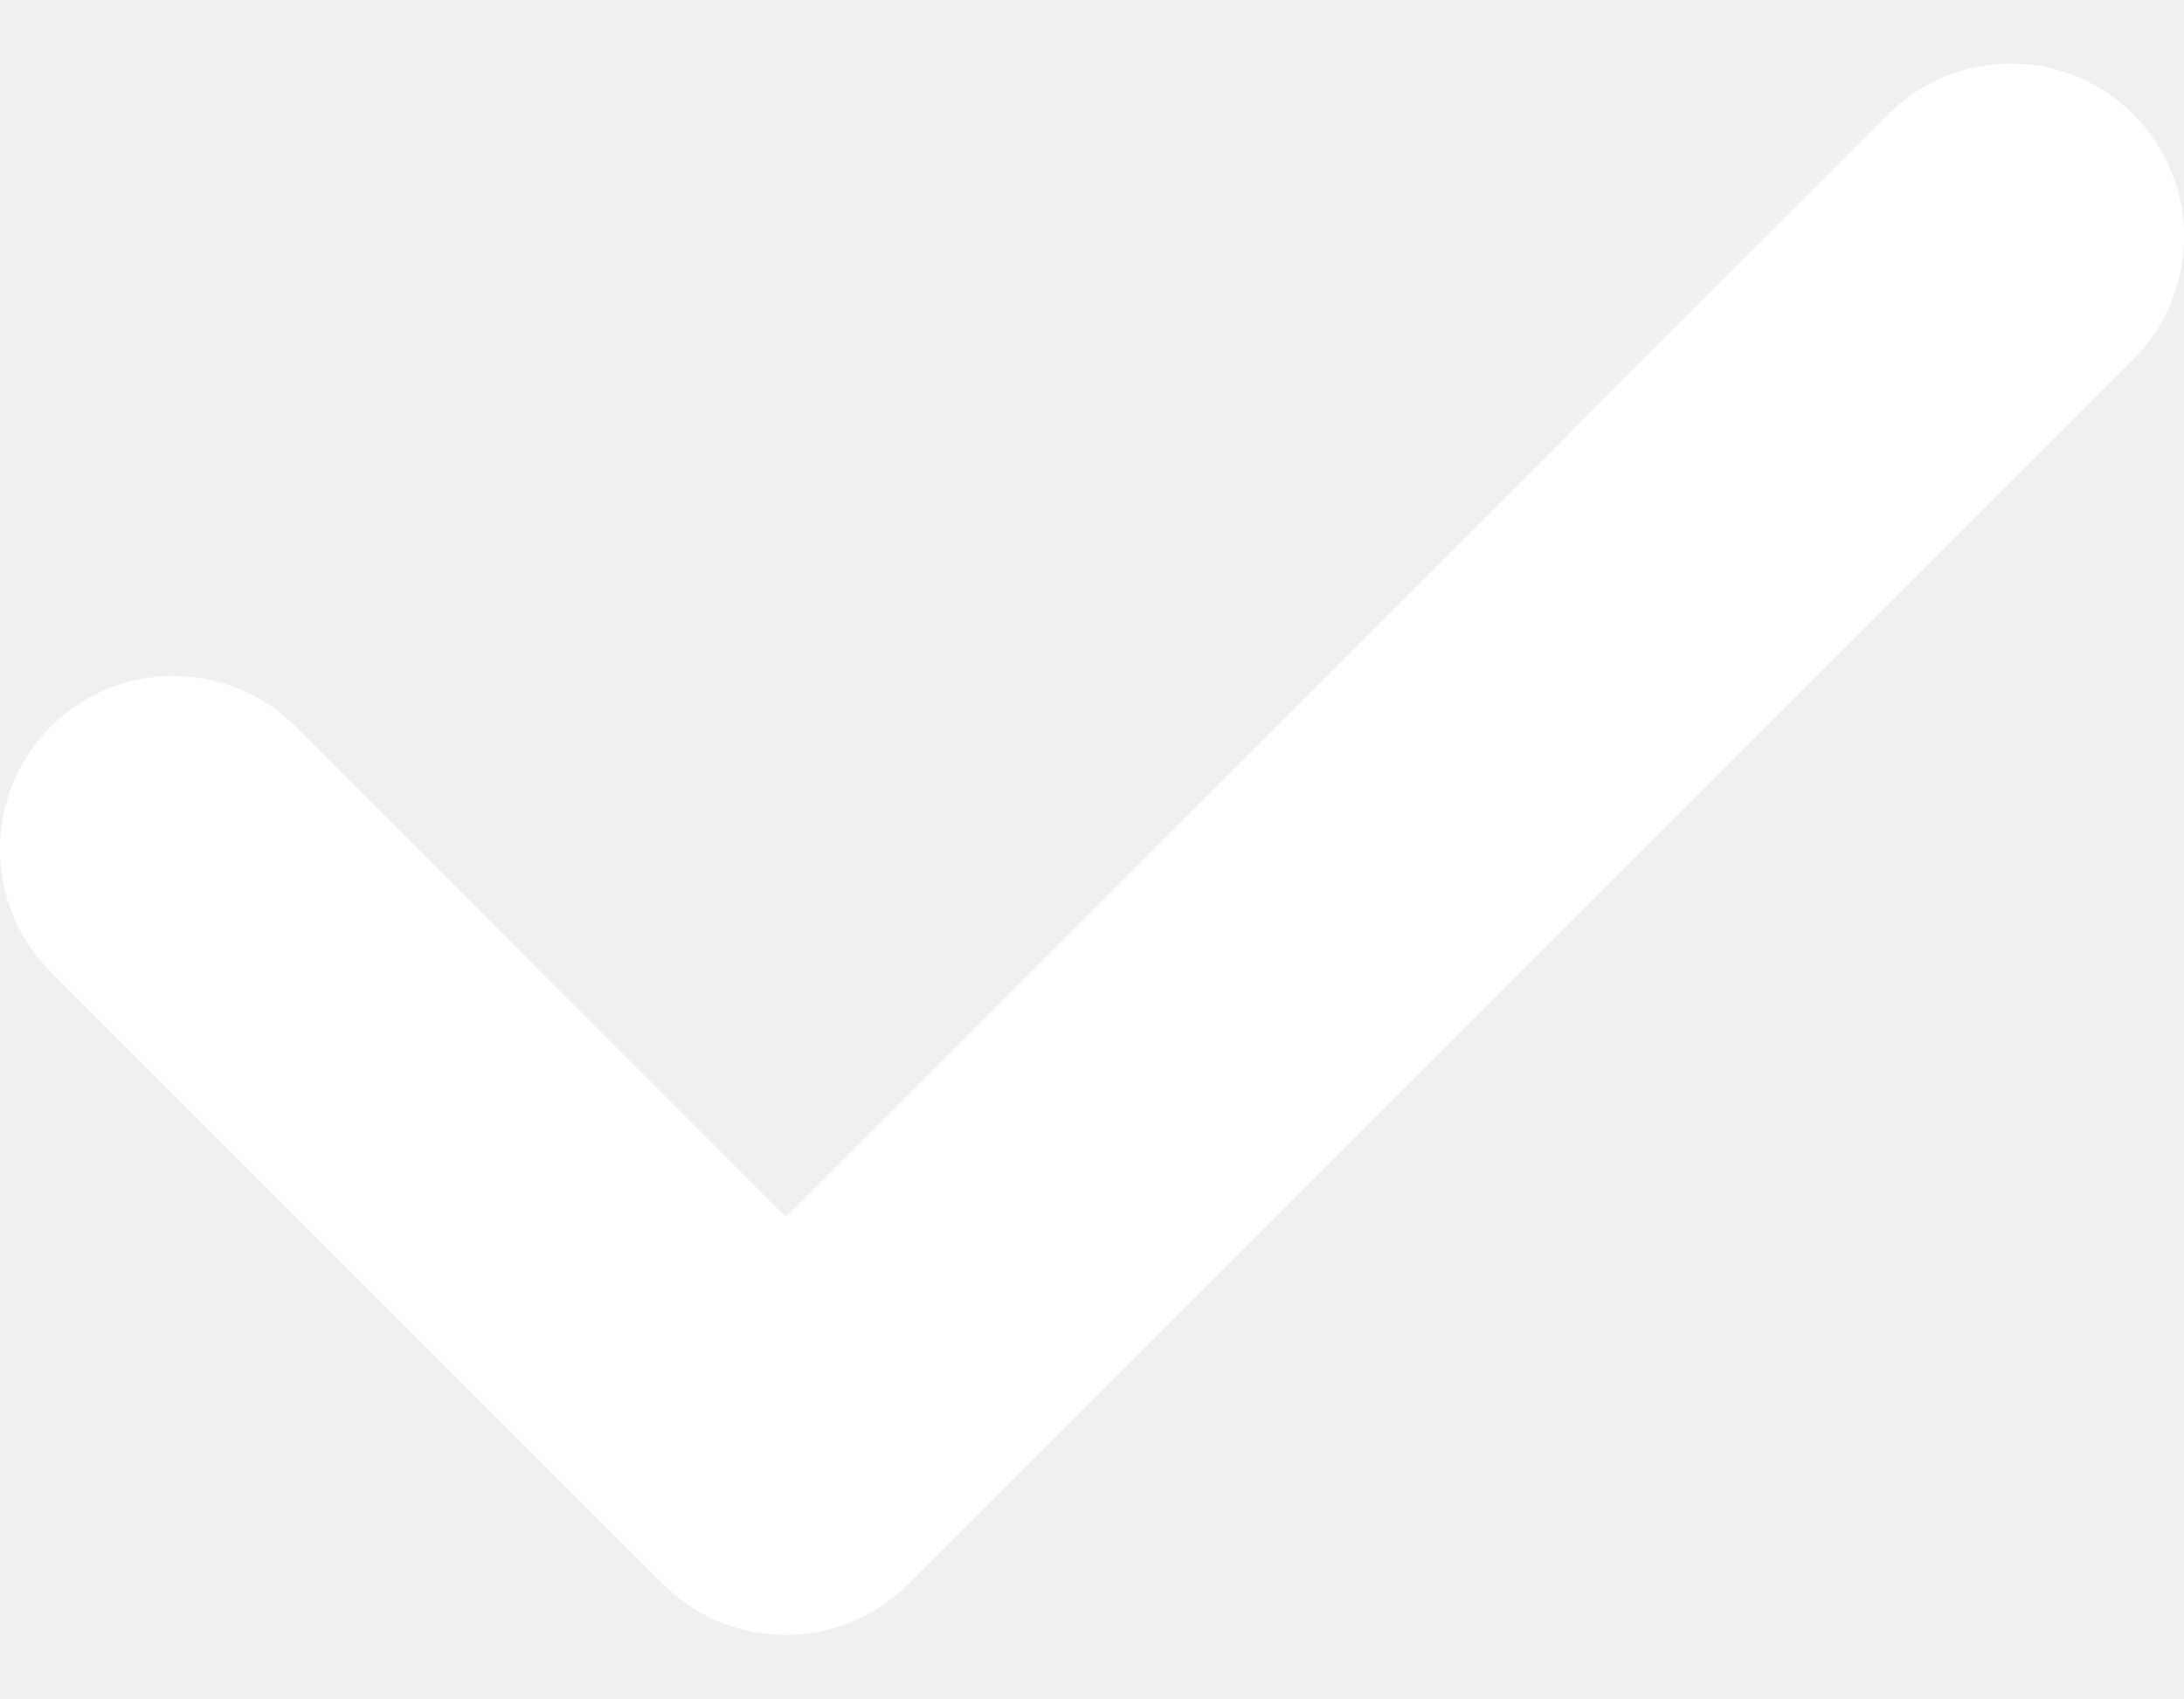
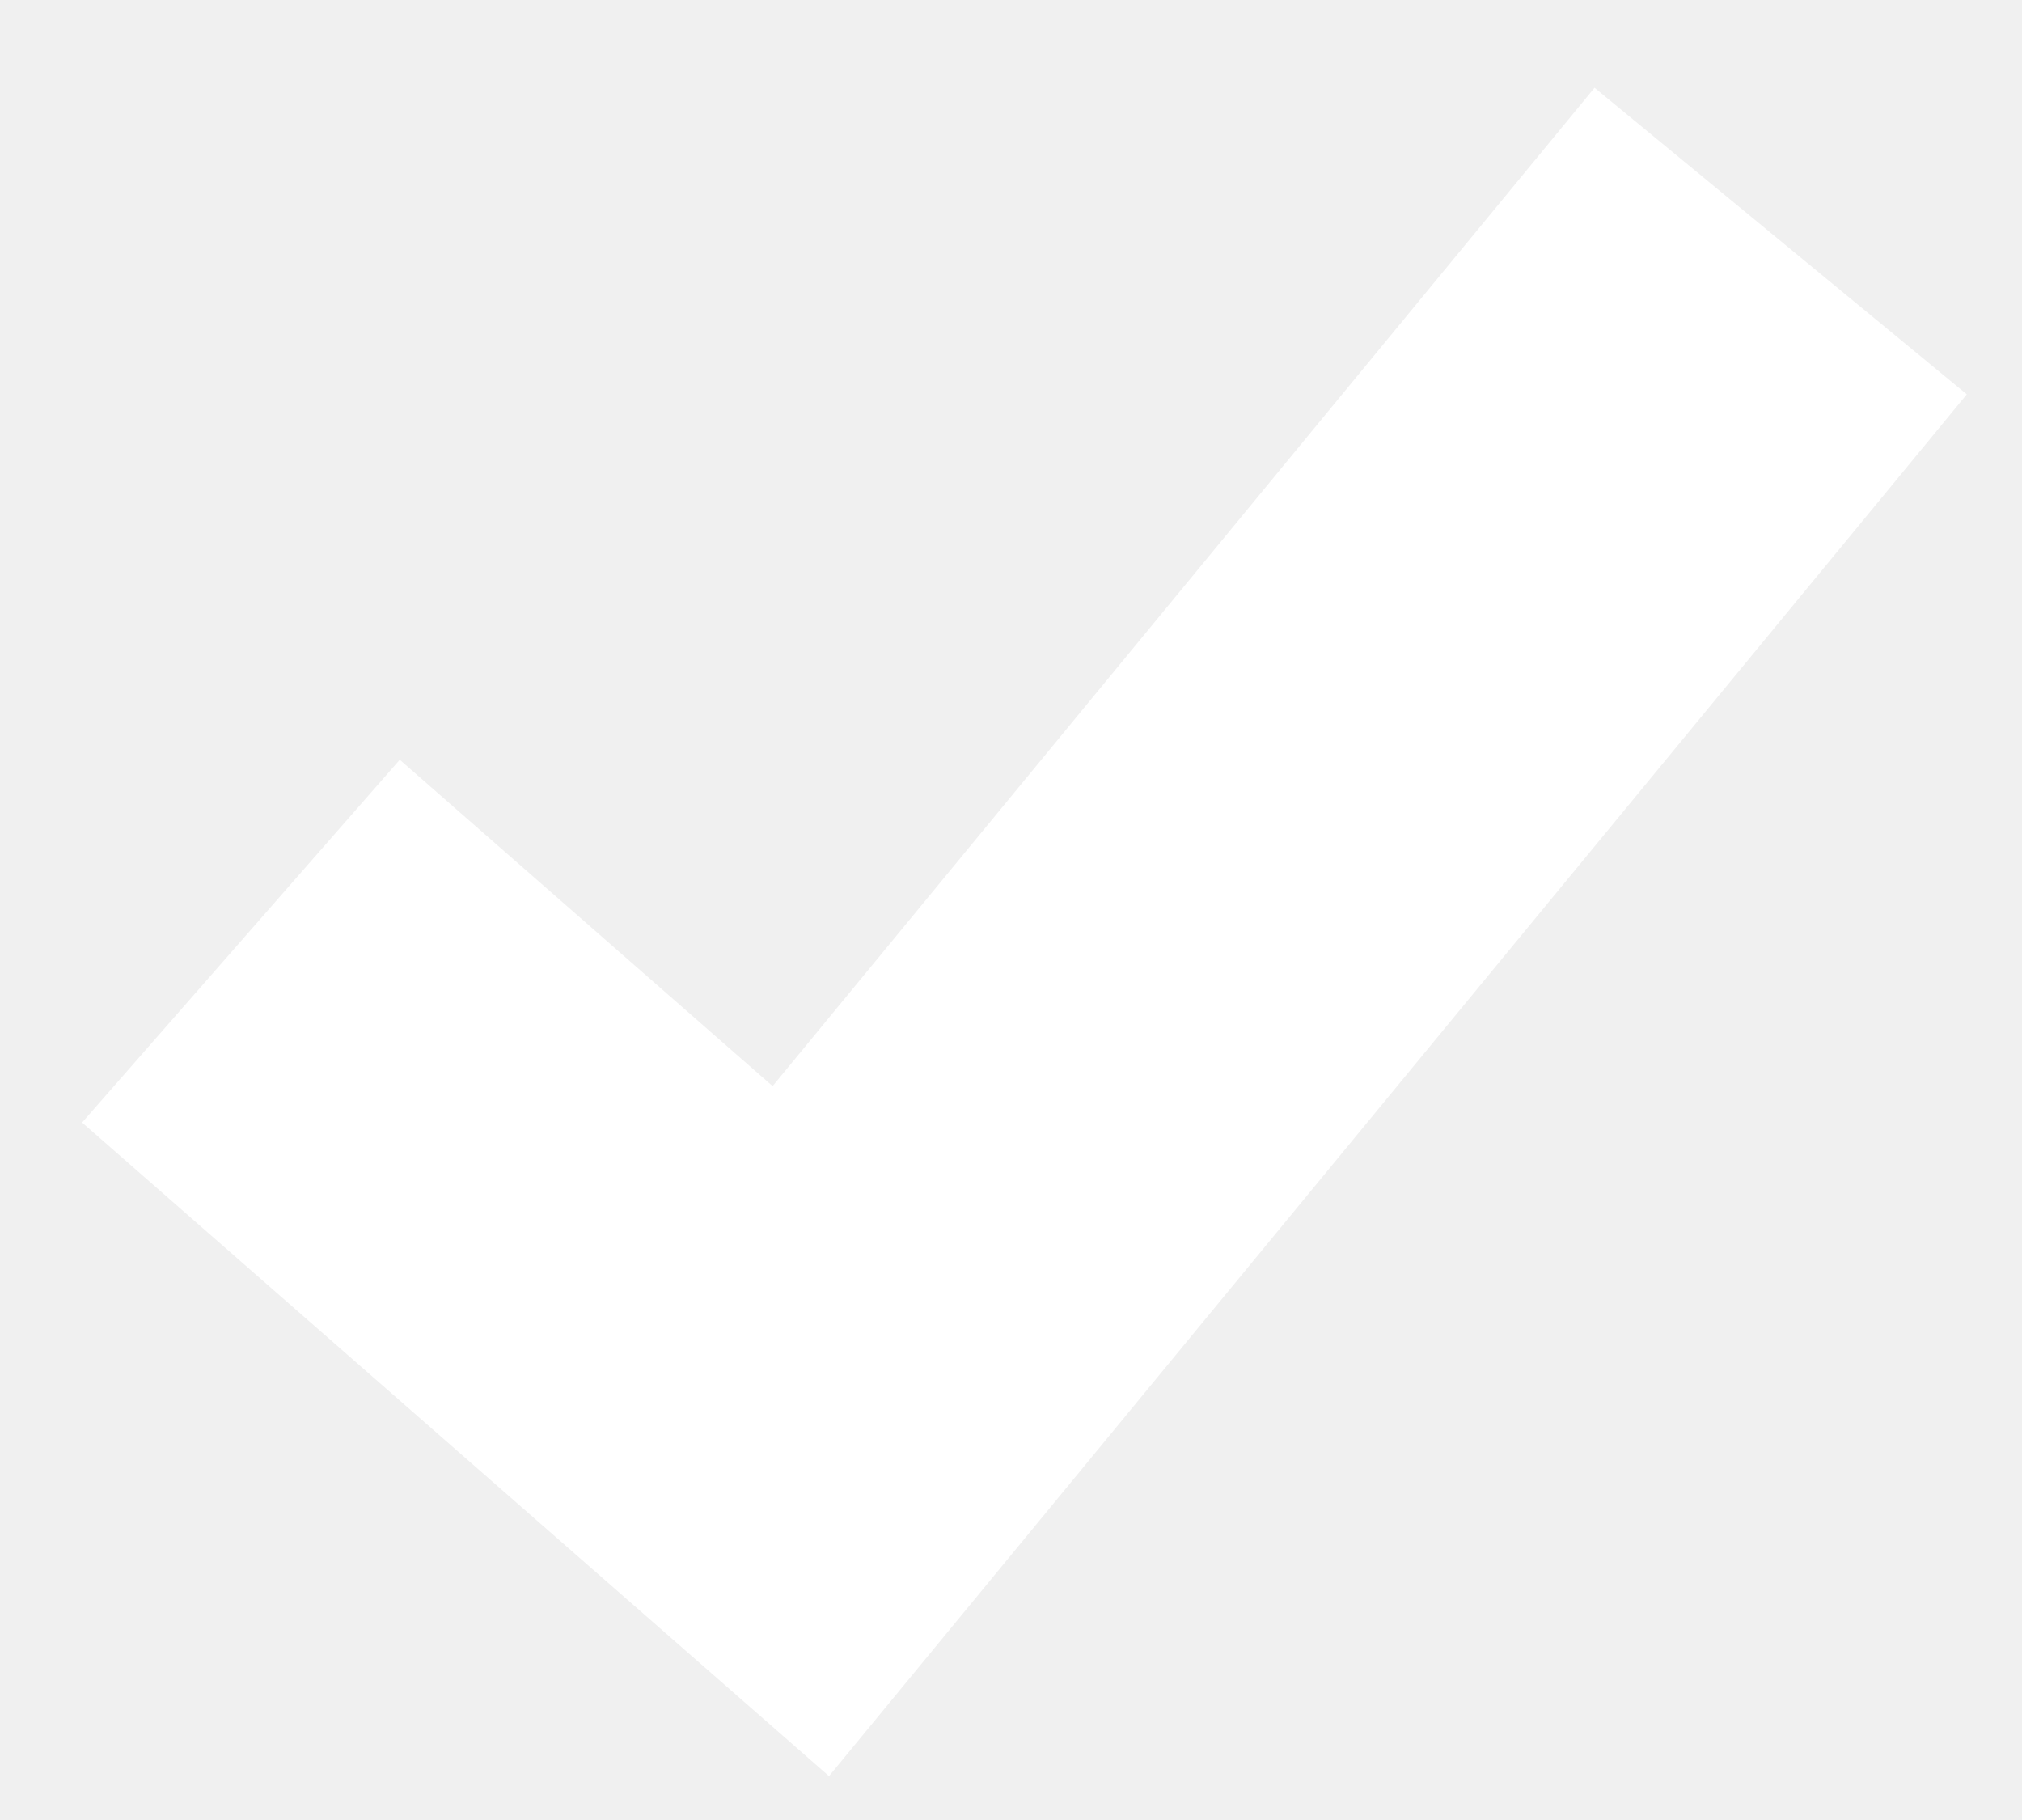
- <svg xmlns="http://www.w3.org/2000/svg" width="9" height="7" viewBox="0 0 9 7" fill="none">
-   <path d="M8.791 0.471C8.512 0.192 8.06 0.192 7.781 0.471L3.238 5.015L1.219 2.995C0.94 2.716 0.488 2.716 0.209 2.995C-0.07 3.274 -0.07 3.726 0.209 4.005L2.733 6.529C2.872 6.668 3.055 6.738 3.238 6.738C3.421 6.738 3.603 6.668 3.743 6.529L8.791 1.481C9.07 1.202 9.07 0.75 8.791 0.471Z" fill="white" />
+ <svg xmlns="http://www.w3.org/2000/svg" width="10" height="9" viewBox="0 0 10 9" fill="none">
+   <path fill-rule="evenodd" clip-rule="evenodd" d="M3.821 5.371L7.886 0.434L9.727 1.95L4.1 8.783L0.406 5.551L1.977 3.757L3.821 5.371Z" fill="white" />
</svg>
